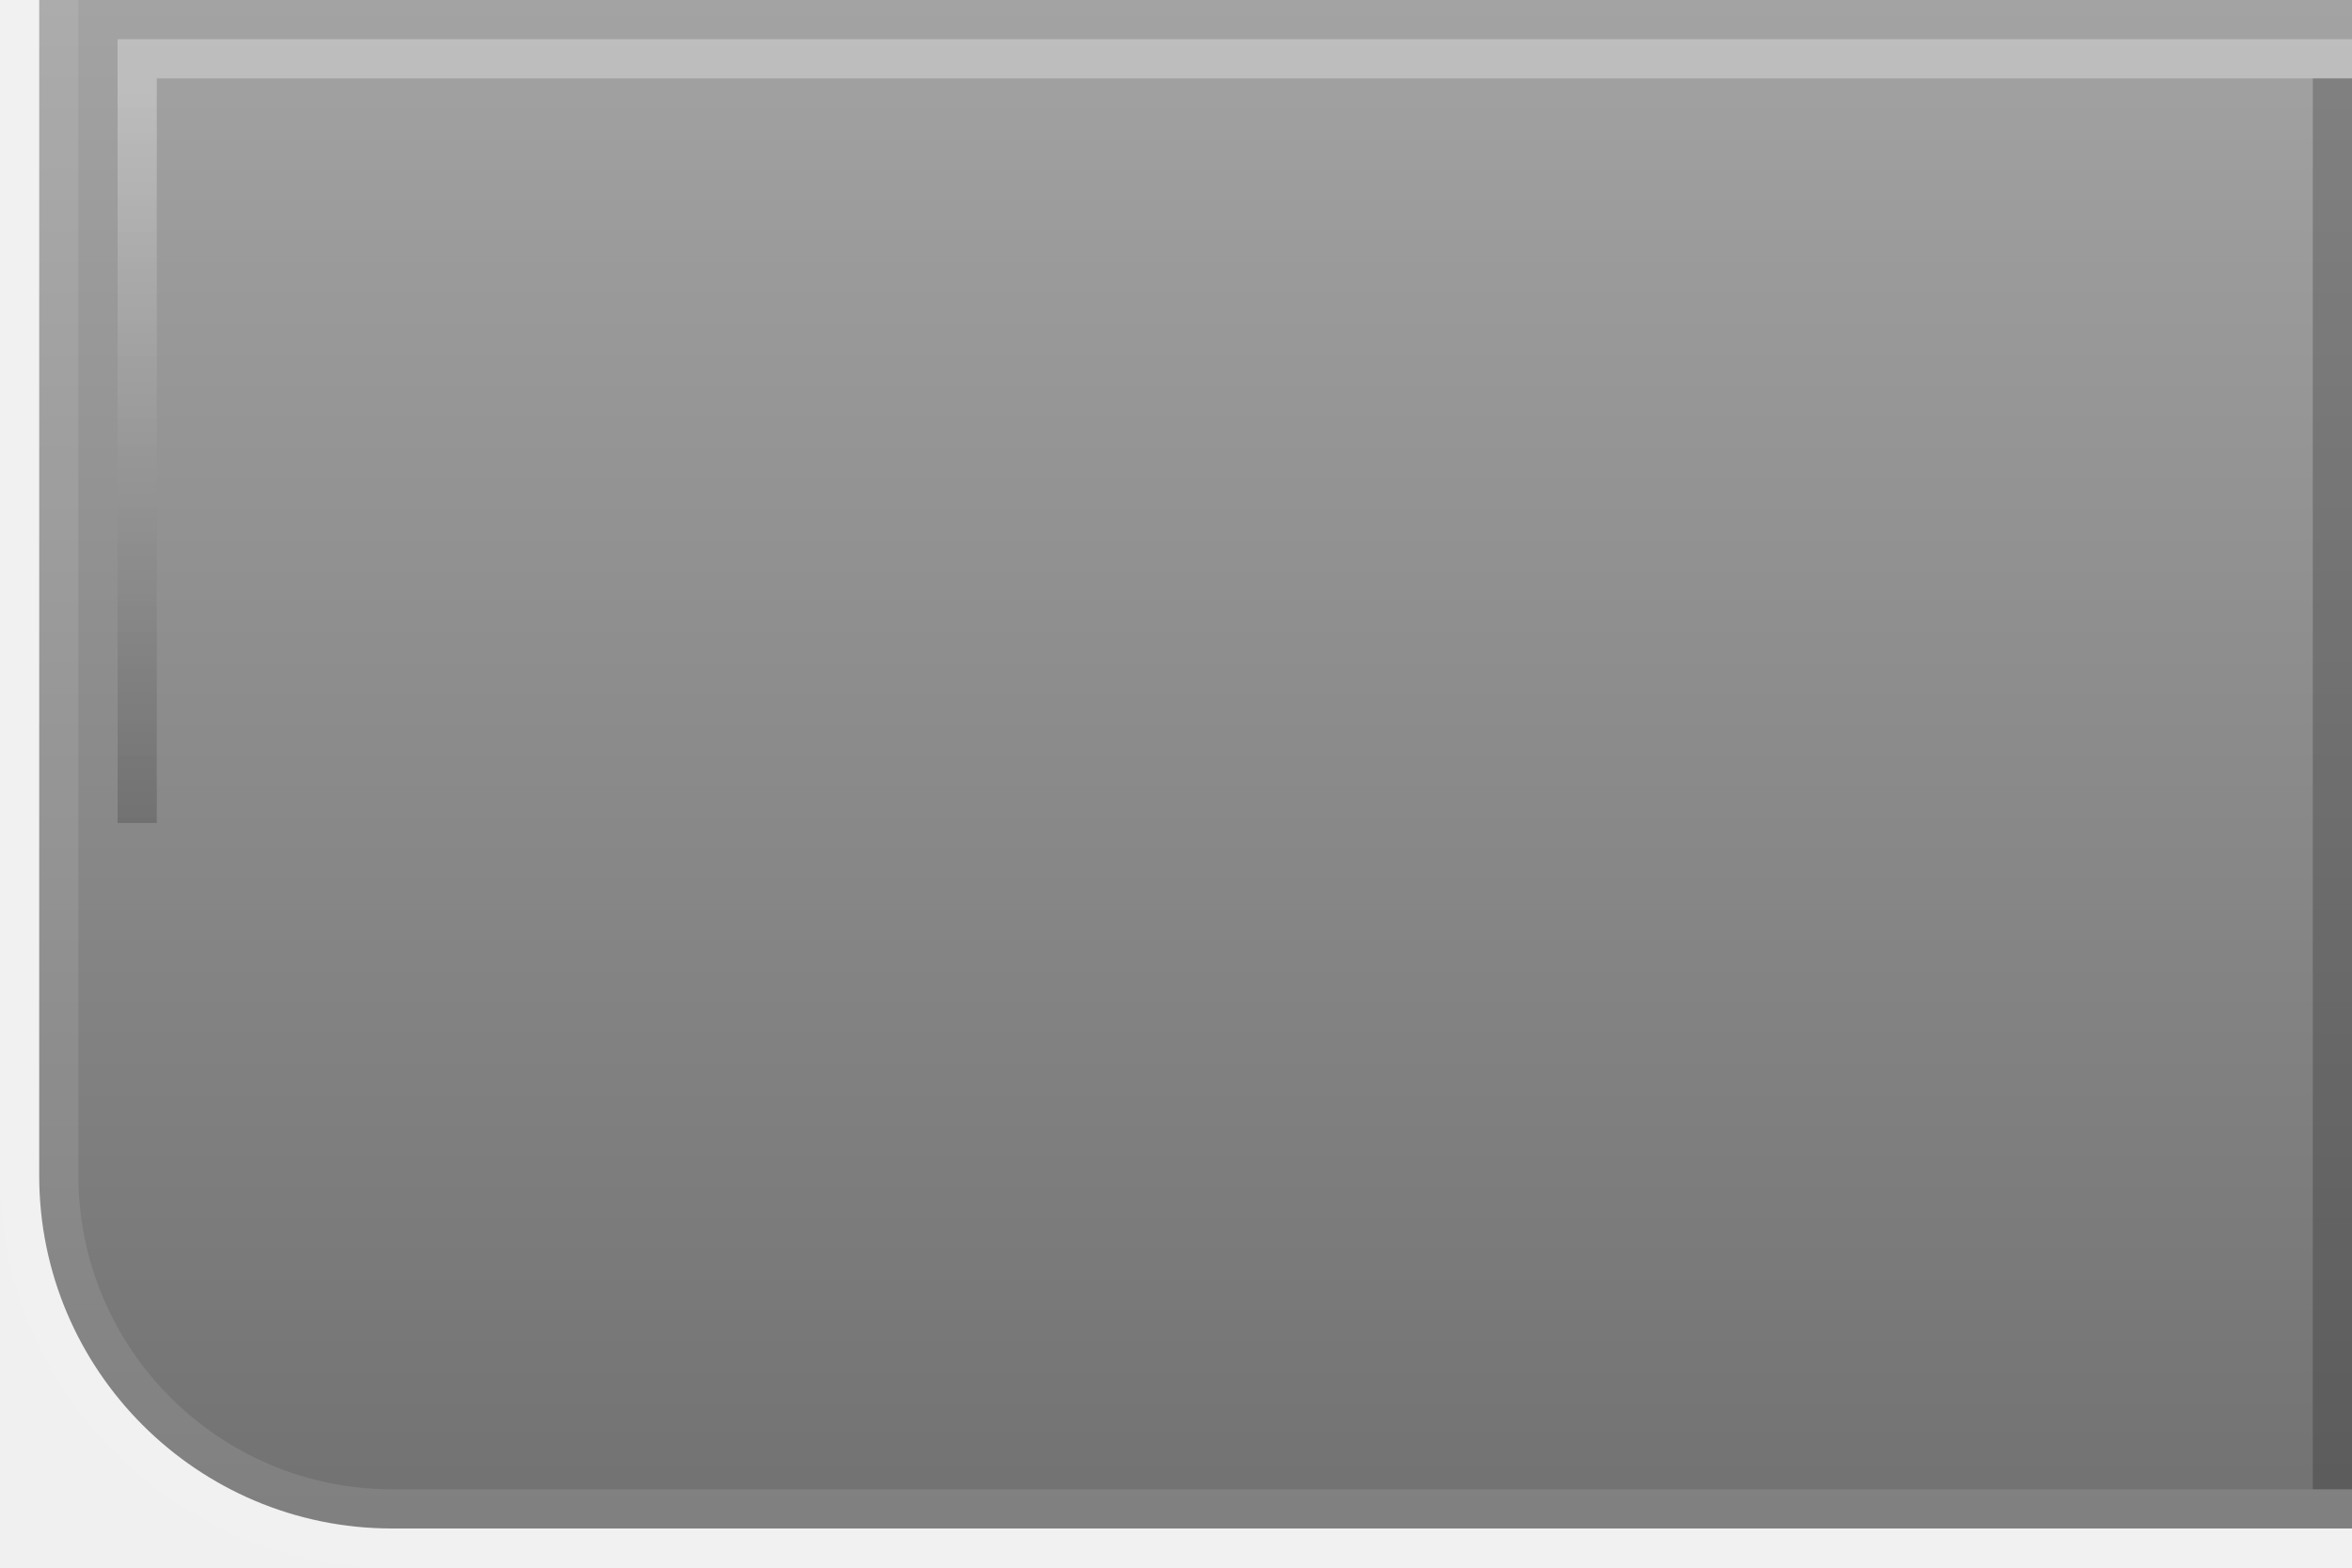
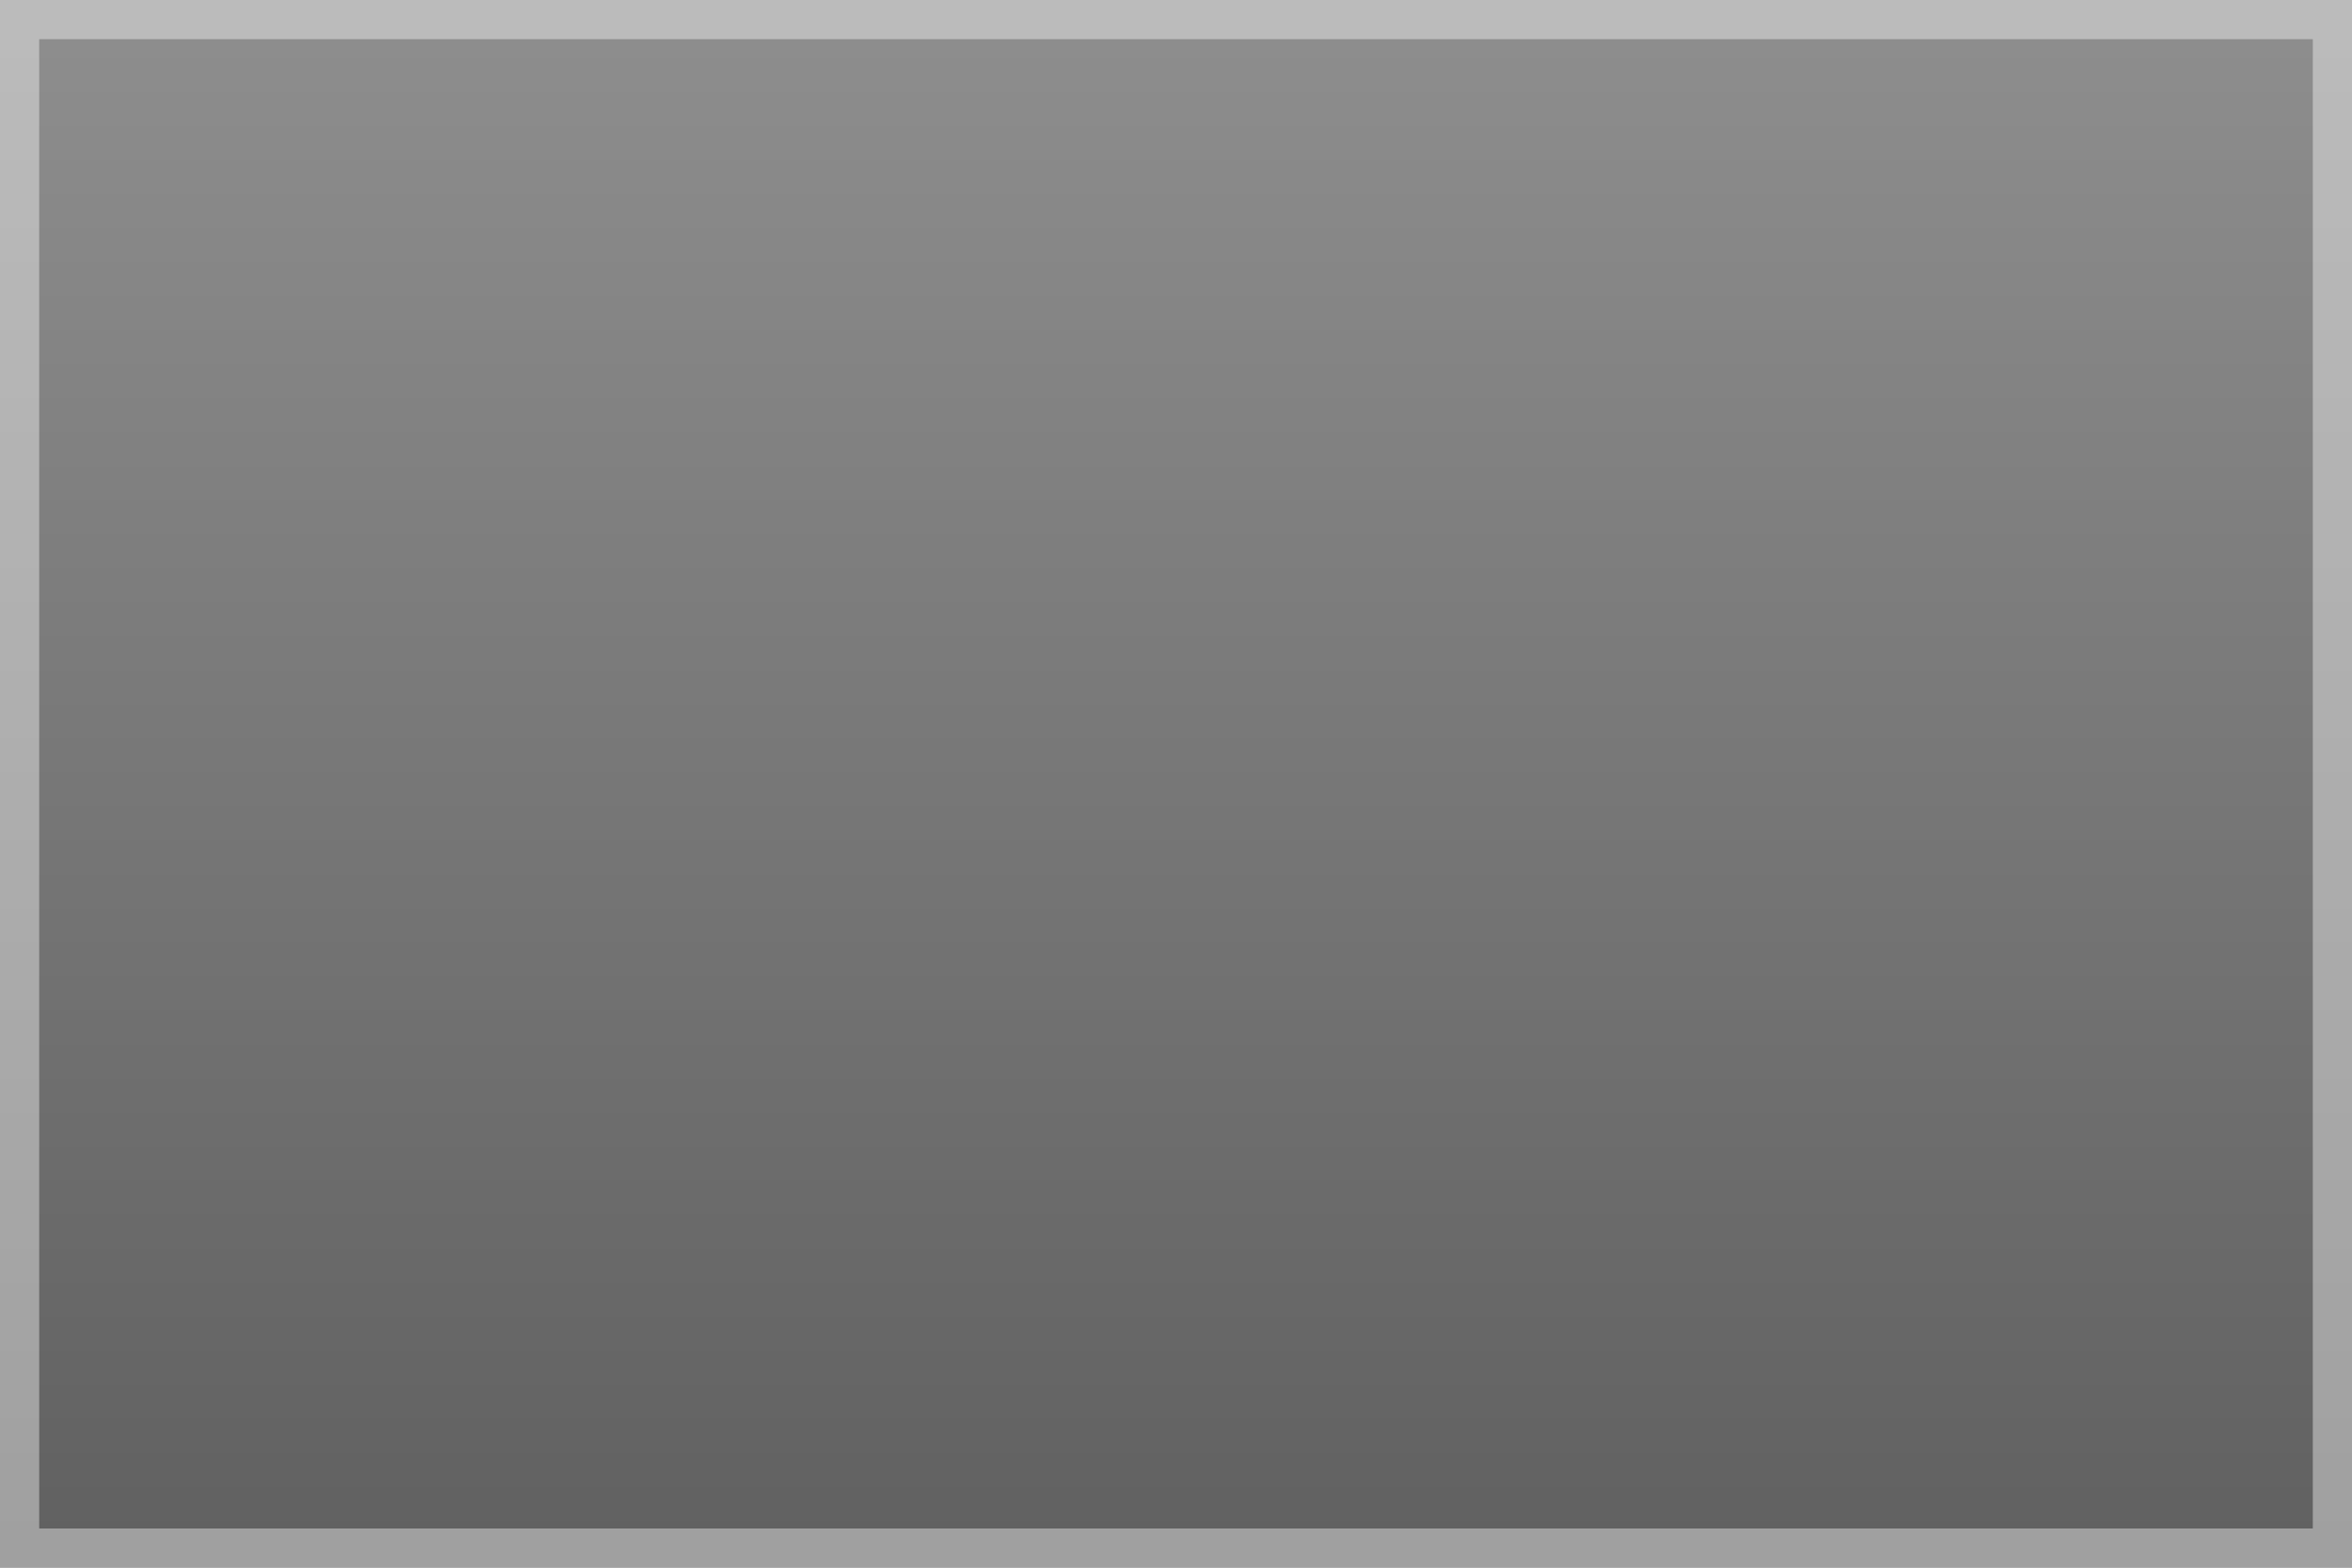
<svg xmlns="http://www.w3.org/2000/svg" baseProfile="tiny" height="40px" version="1.1" viewBox="0 0 60 40" width="60px" x="0px" y="0px">
  <rect fill="none" height="40" width="60" />
-   <linearGradient gradientUnits="userSpaceOnUse" id="SVGID_1_" x1="30.5" x2="30.5" y1="0" y2="38.555">
-     <stop offset="0" style="stop-color:#828282" />
-     <stop offset="1" style="stop-color:#3C3C3C" />
-   </linearGradient>
-   <path d="M1,0v30c0,4.963,4.037,9,9,9h50V0H1z" fill="url(#SVGID_1_)" fill-opacity="0.7" stroke-opacity="0.7" />
-   <path d="M2,30V0H0v30c0,5.5,4.5,10,10,10h50v-2H10C5.589,38,2,34.41,2,30z" fill="#FFFFFF" fill-opacity="0.1" stroke-opacity="0.1" />
-   <linearGradient gradientUnits="userSpaceOnUse" id="SVGID_2_" x1="31.5" x2="31.5" y1="2.212" y2="21.03">
-     <stop offset="0" style="stop-color:#FFFFFF" />
-     <stop offset="0.011" style="stop-color:#FFFFFF" />
-     <stop offset="1" style="stop-color:#3C3C3C" />
-   </linearGradient>
-   <polygon fill="url(#SVGID_2_)" fill-opacity="0.3" points="3,1 3,21 4,21 4,2 60,2 60,1 " stroke-opacity="0.3" />
-   <rect fill-opacity="0.2" height="36" stroke-opacity="0.2" width="1" x="59" y="2" />
+   <rect fill="url(#SVGID_1_)" fill-opacity="0.6" height="40" stroke-opacity="0.6" width="60" />
+   <path d="M0,0v40h60V0H0z M59,39H1V1h58V39z" fill="#FFFFFF" fill-opacity="0.4" stroke-opacity="0.4" />
+   <defs>
+     <linearGradient gradientUnits="userSpaceOnUse" id="SVGID_1_" x1="30" x2="30" y1="0" y2="40.109">
+       <stop offset="0" style="stop-color:#4D4D4D" />
+       <stop offset="1" style="stop-color:#000000" />
+     </linearGradient>
+   </defs>
</svg>
